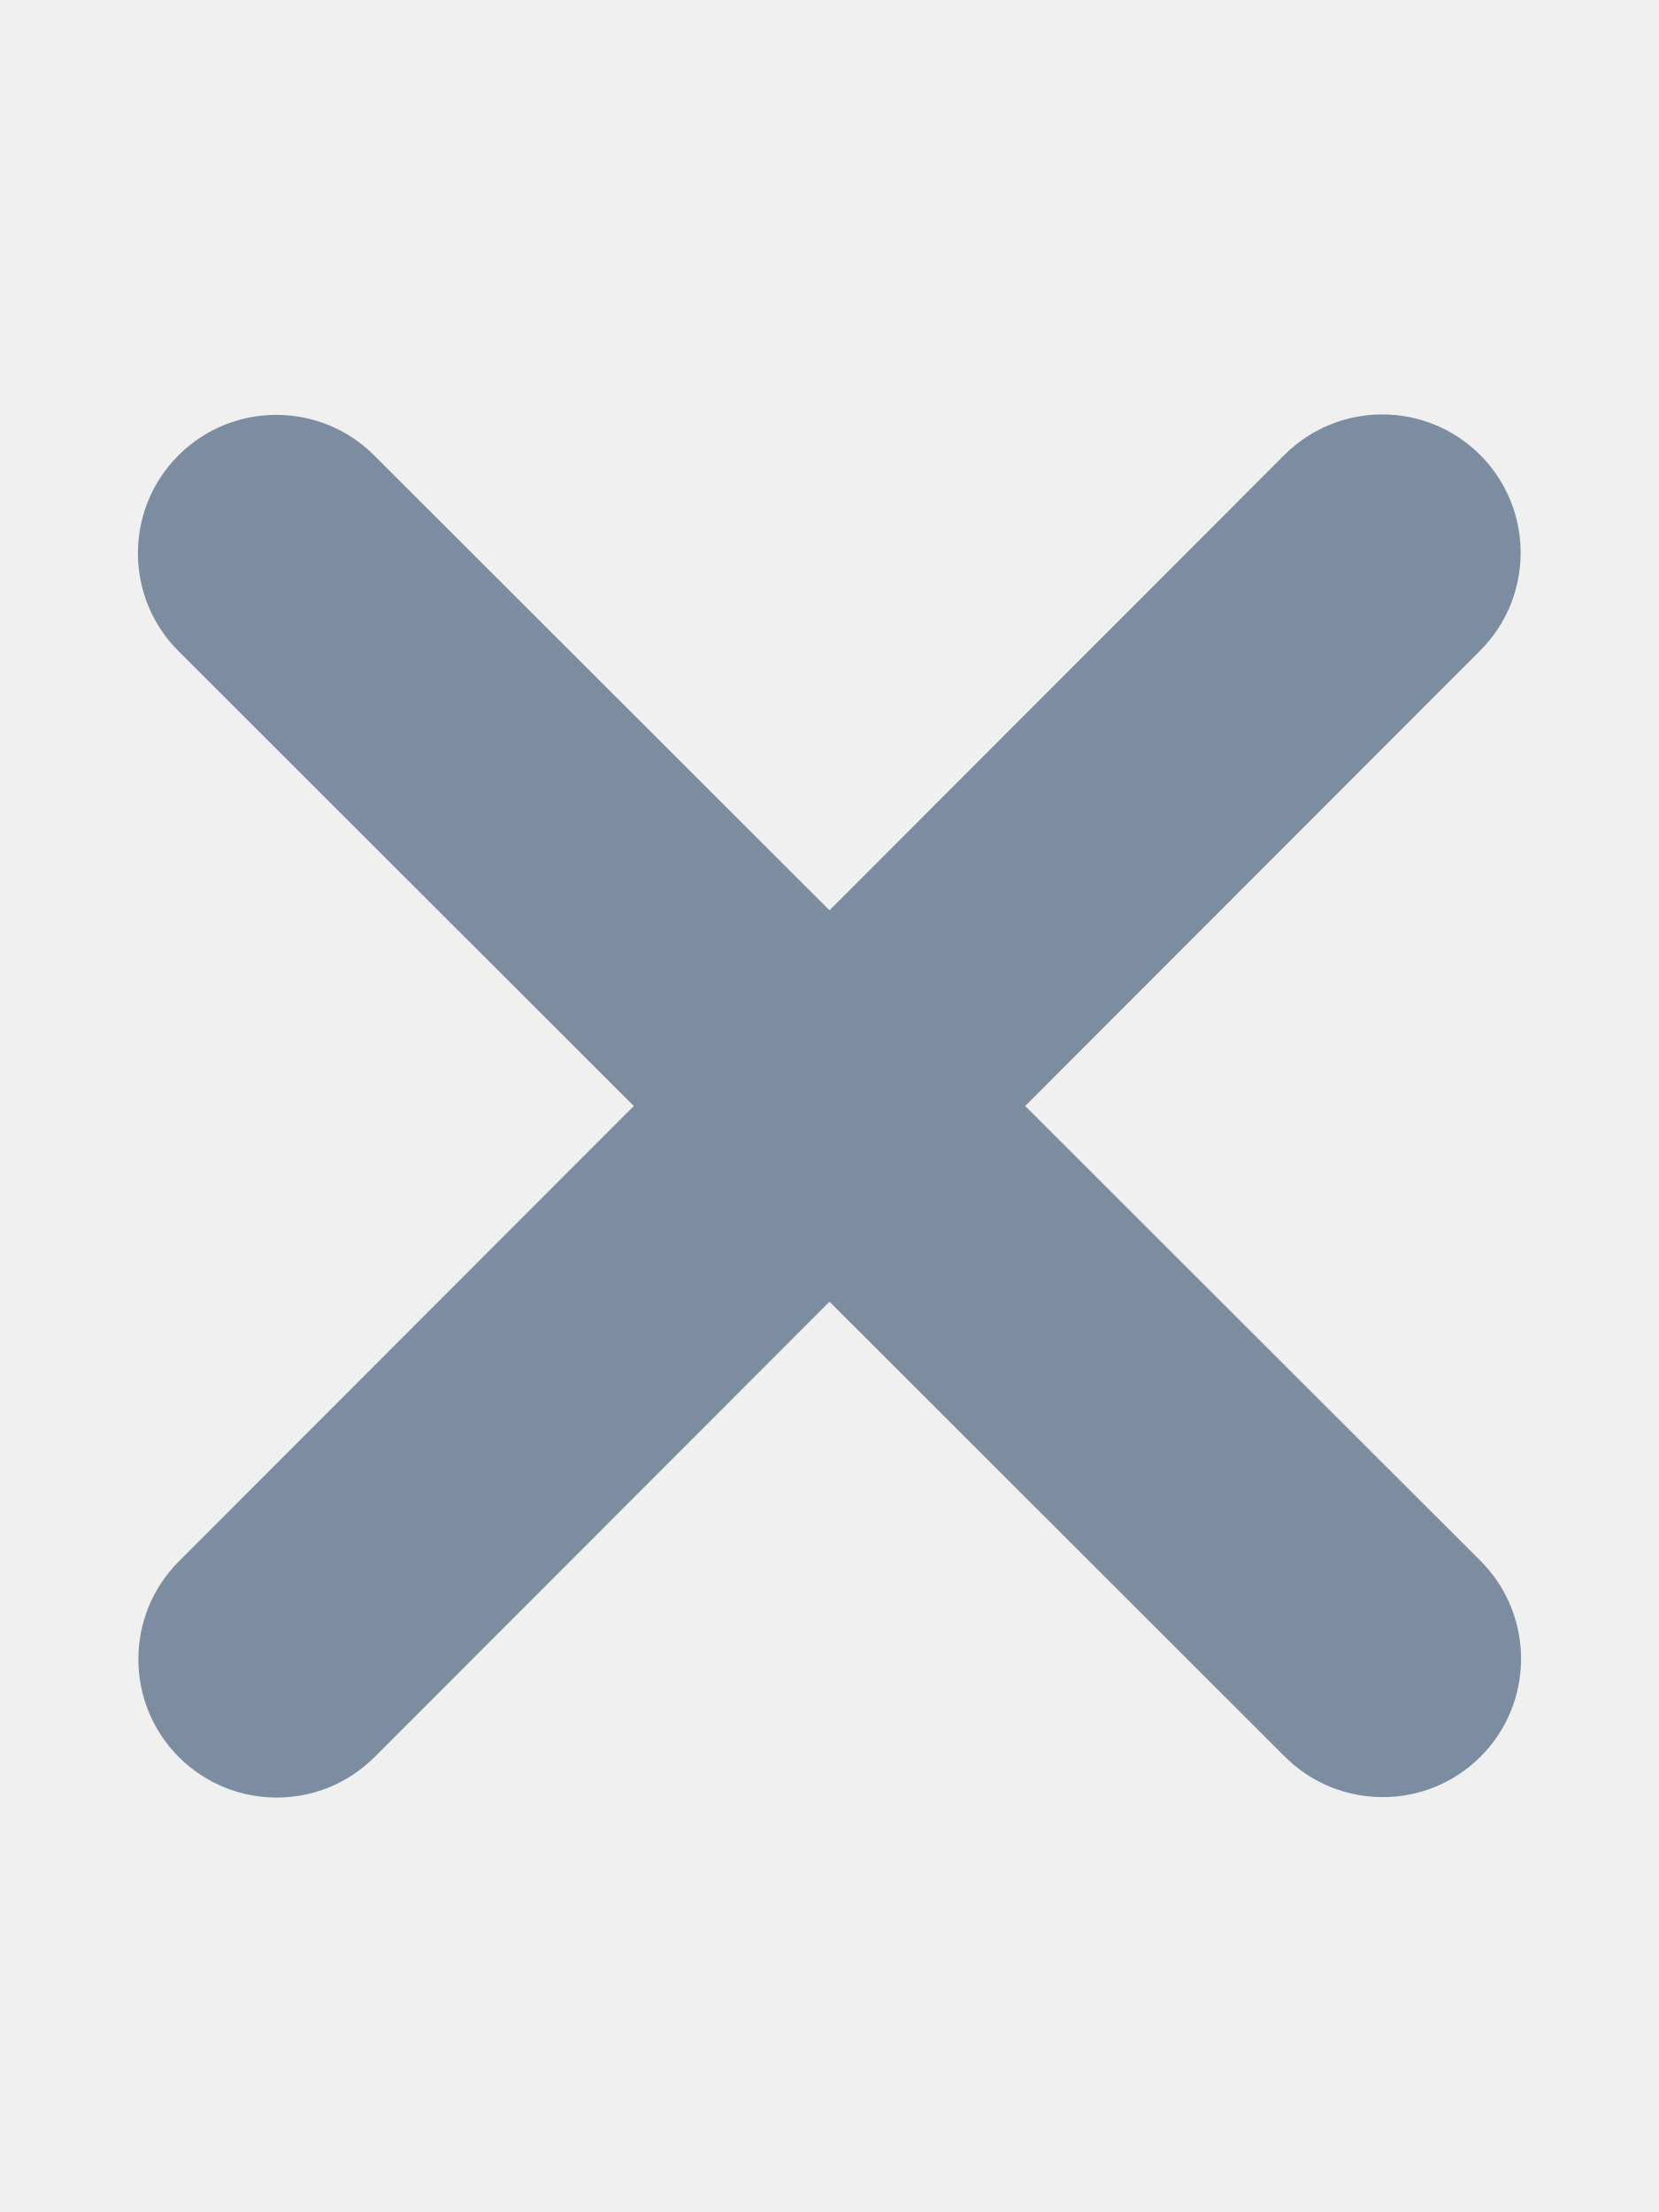
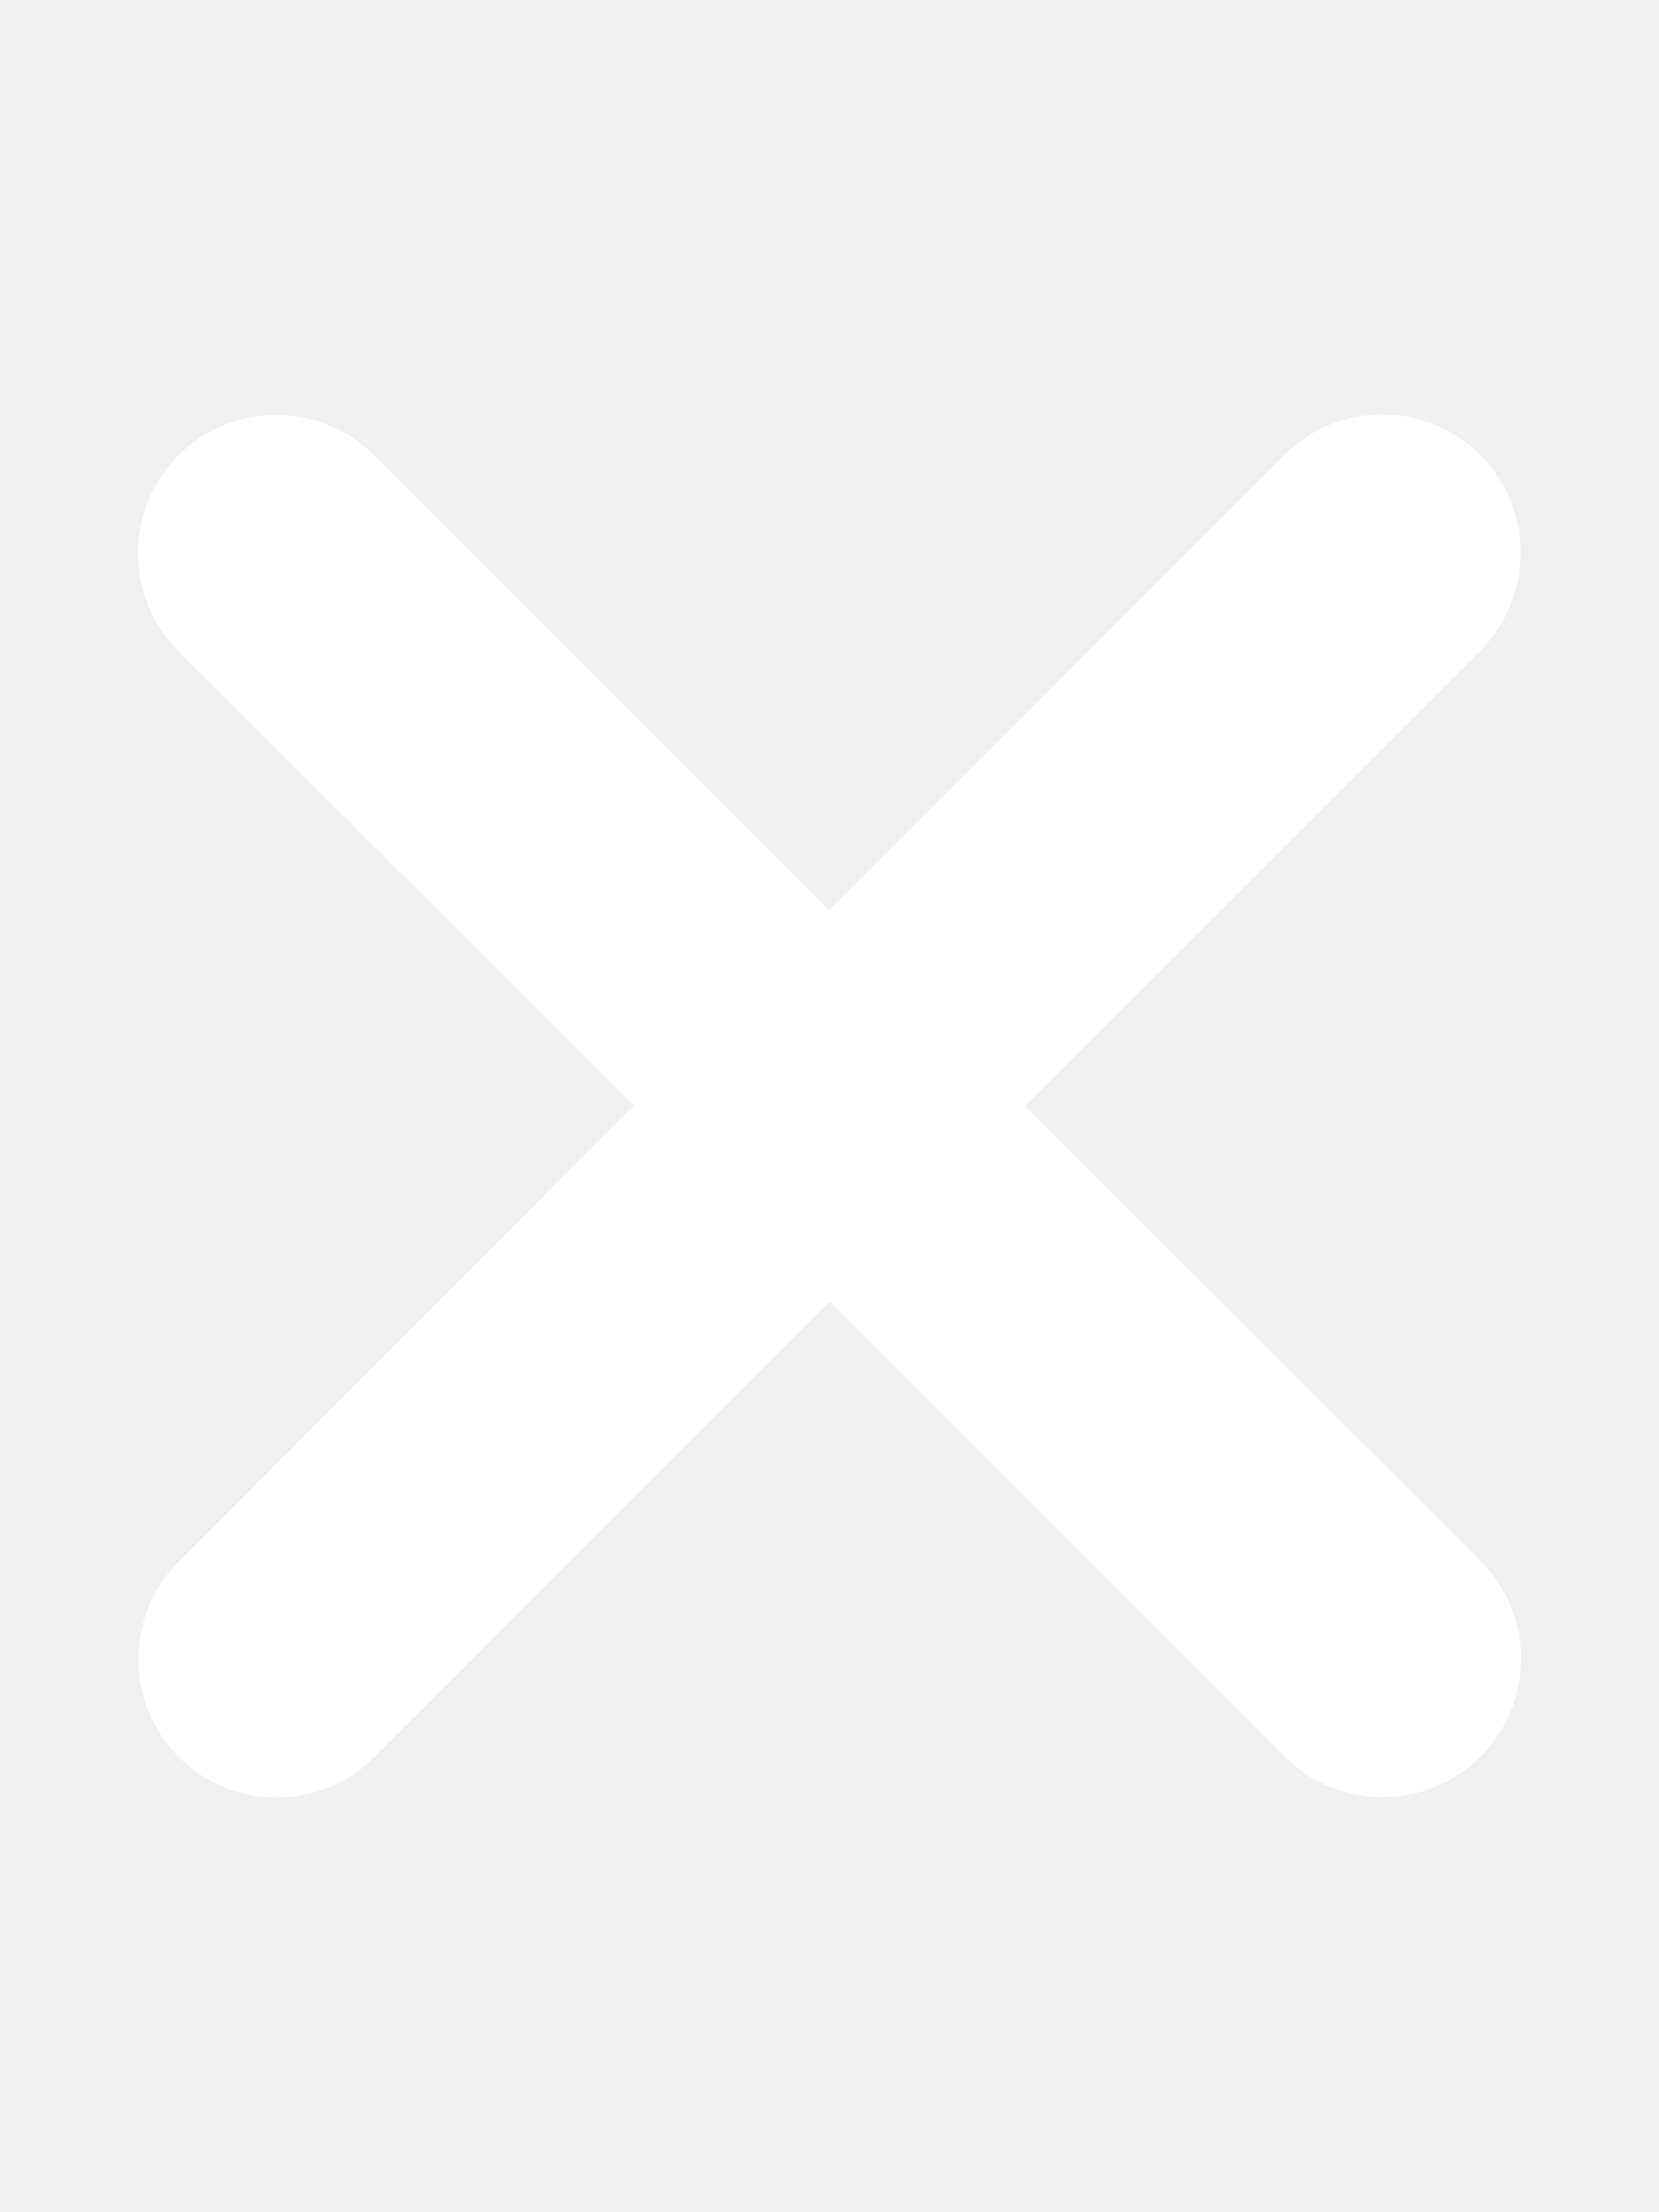
<svg xmlns="http://www.w3.org/2000/svg" height="1em" viewBox="0 0 384 512">
-   <style>svg{fill:#7d8da1}</style>
+   <style>svg{fill:#ffffff}</style>
  <path d="M342.6 150.6c12.5-12.5 12.5-32.8 0-45.3s-32.8-12.5-45.3 0L192 210.7 86.6 105.4c-12.5-12.5-32.8-12.5-45.3 0s-12.5 32.8 0 45.3L146.7 256 41.4 361.4c-12.5 12.5-12.5 32.8 0 45.3s32.8 12.5 45.3 0L192 301.3 297.4 406.6c12.5 12.5 32.8 12.5 45.3 0s12.5-32.8 0-45.3L237.3 256 342.6 150.6z" />
</svg>
